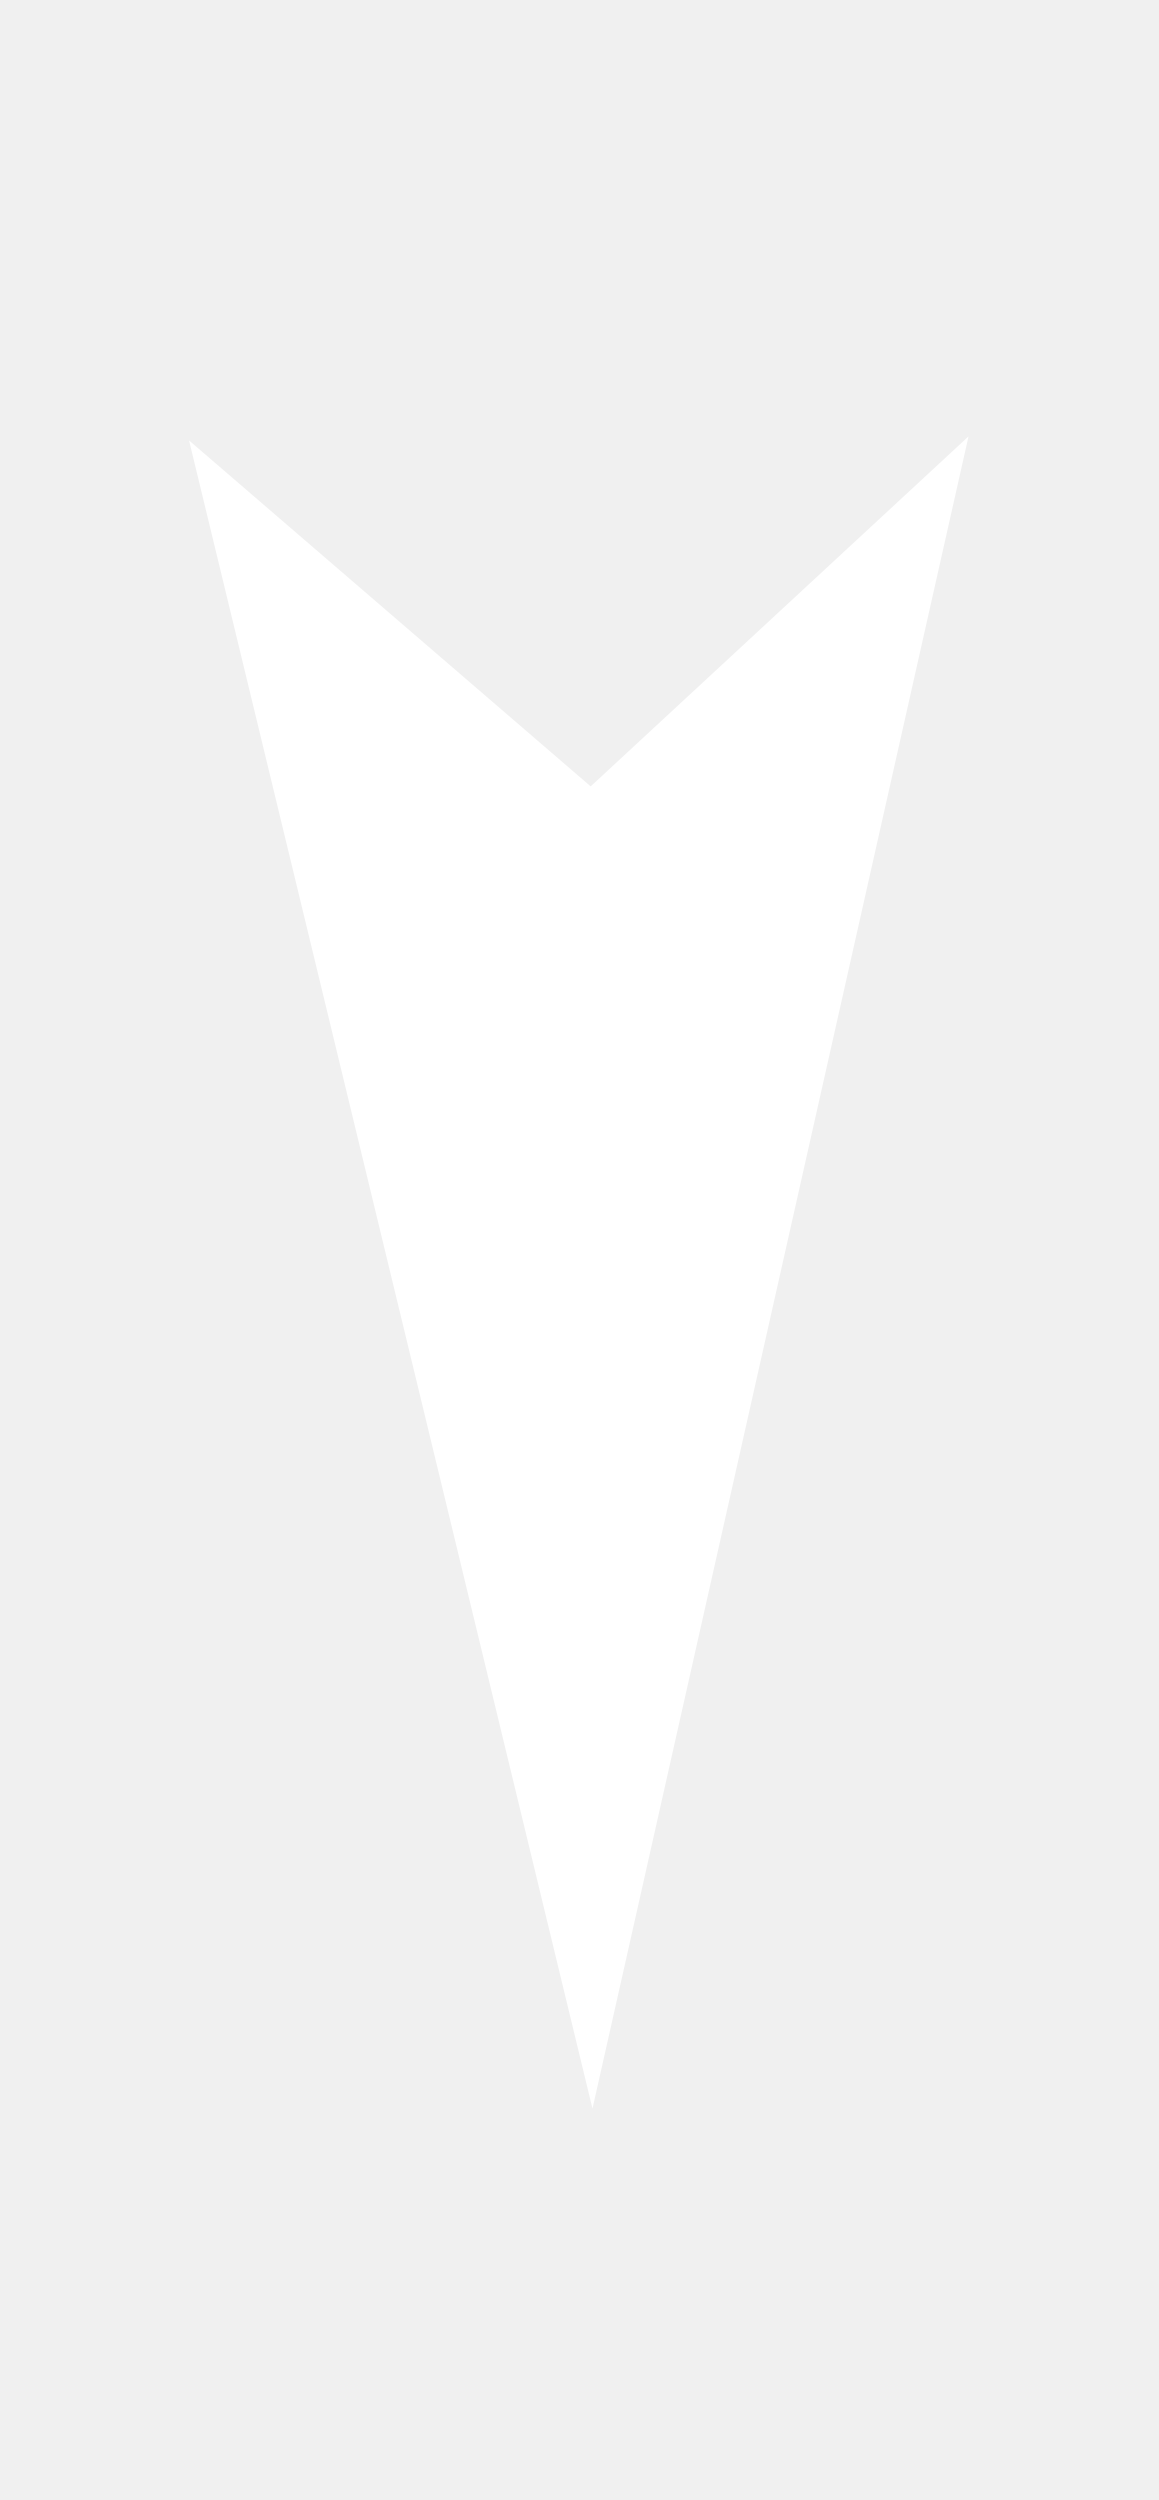
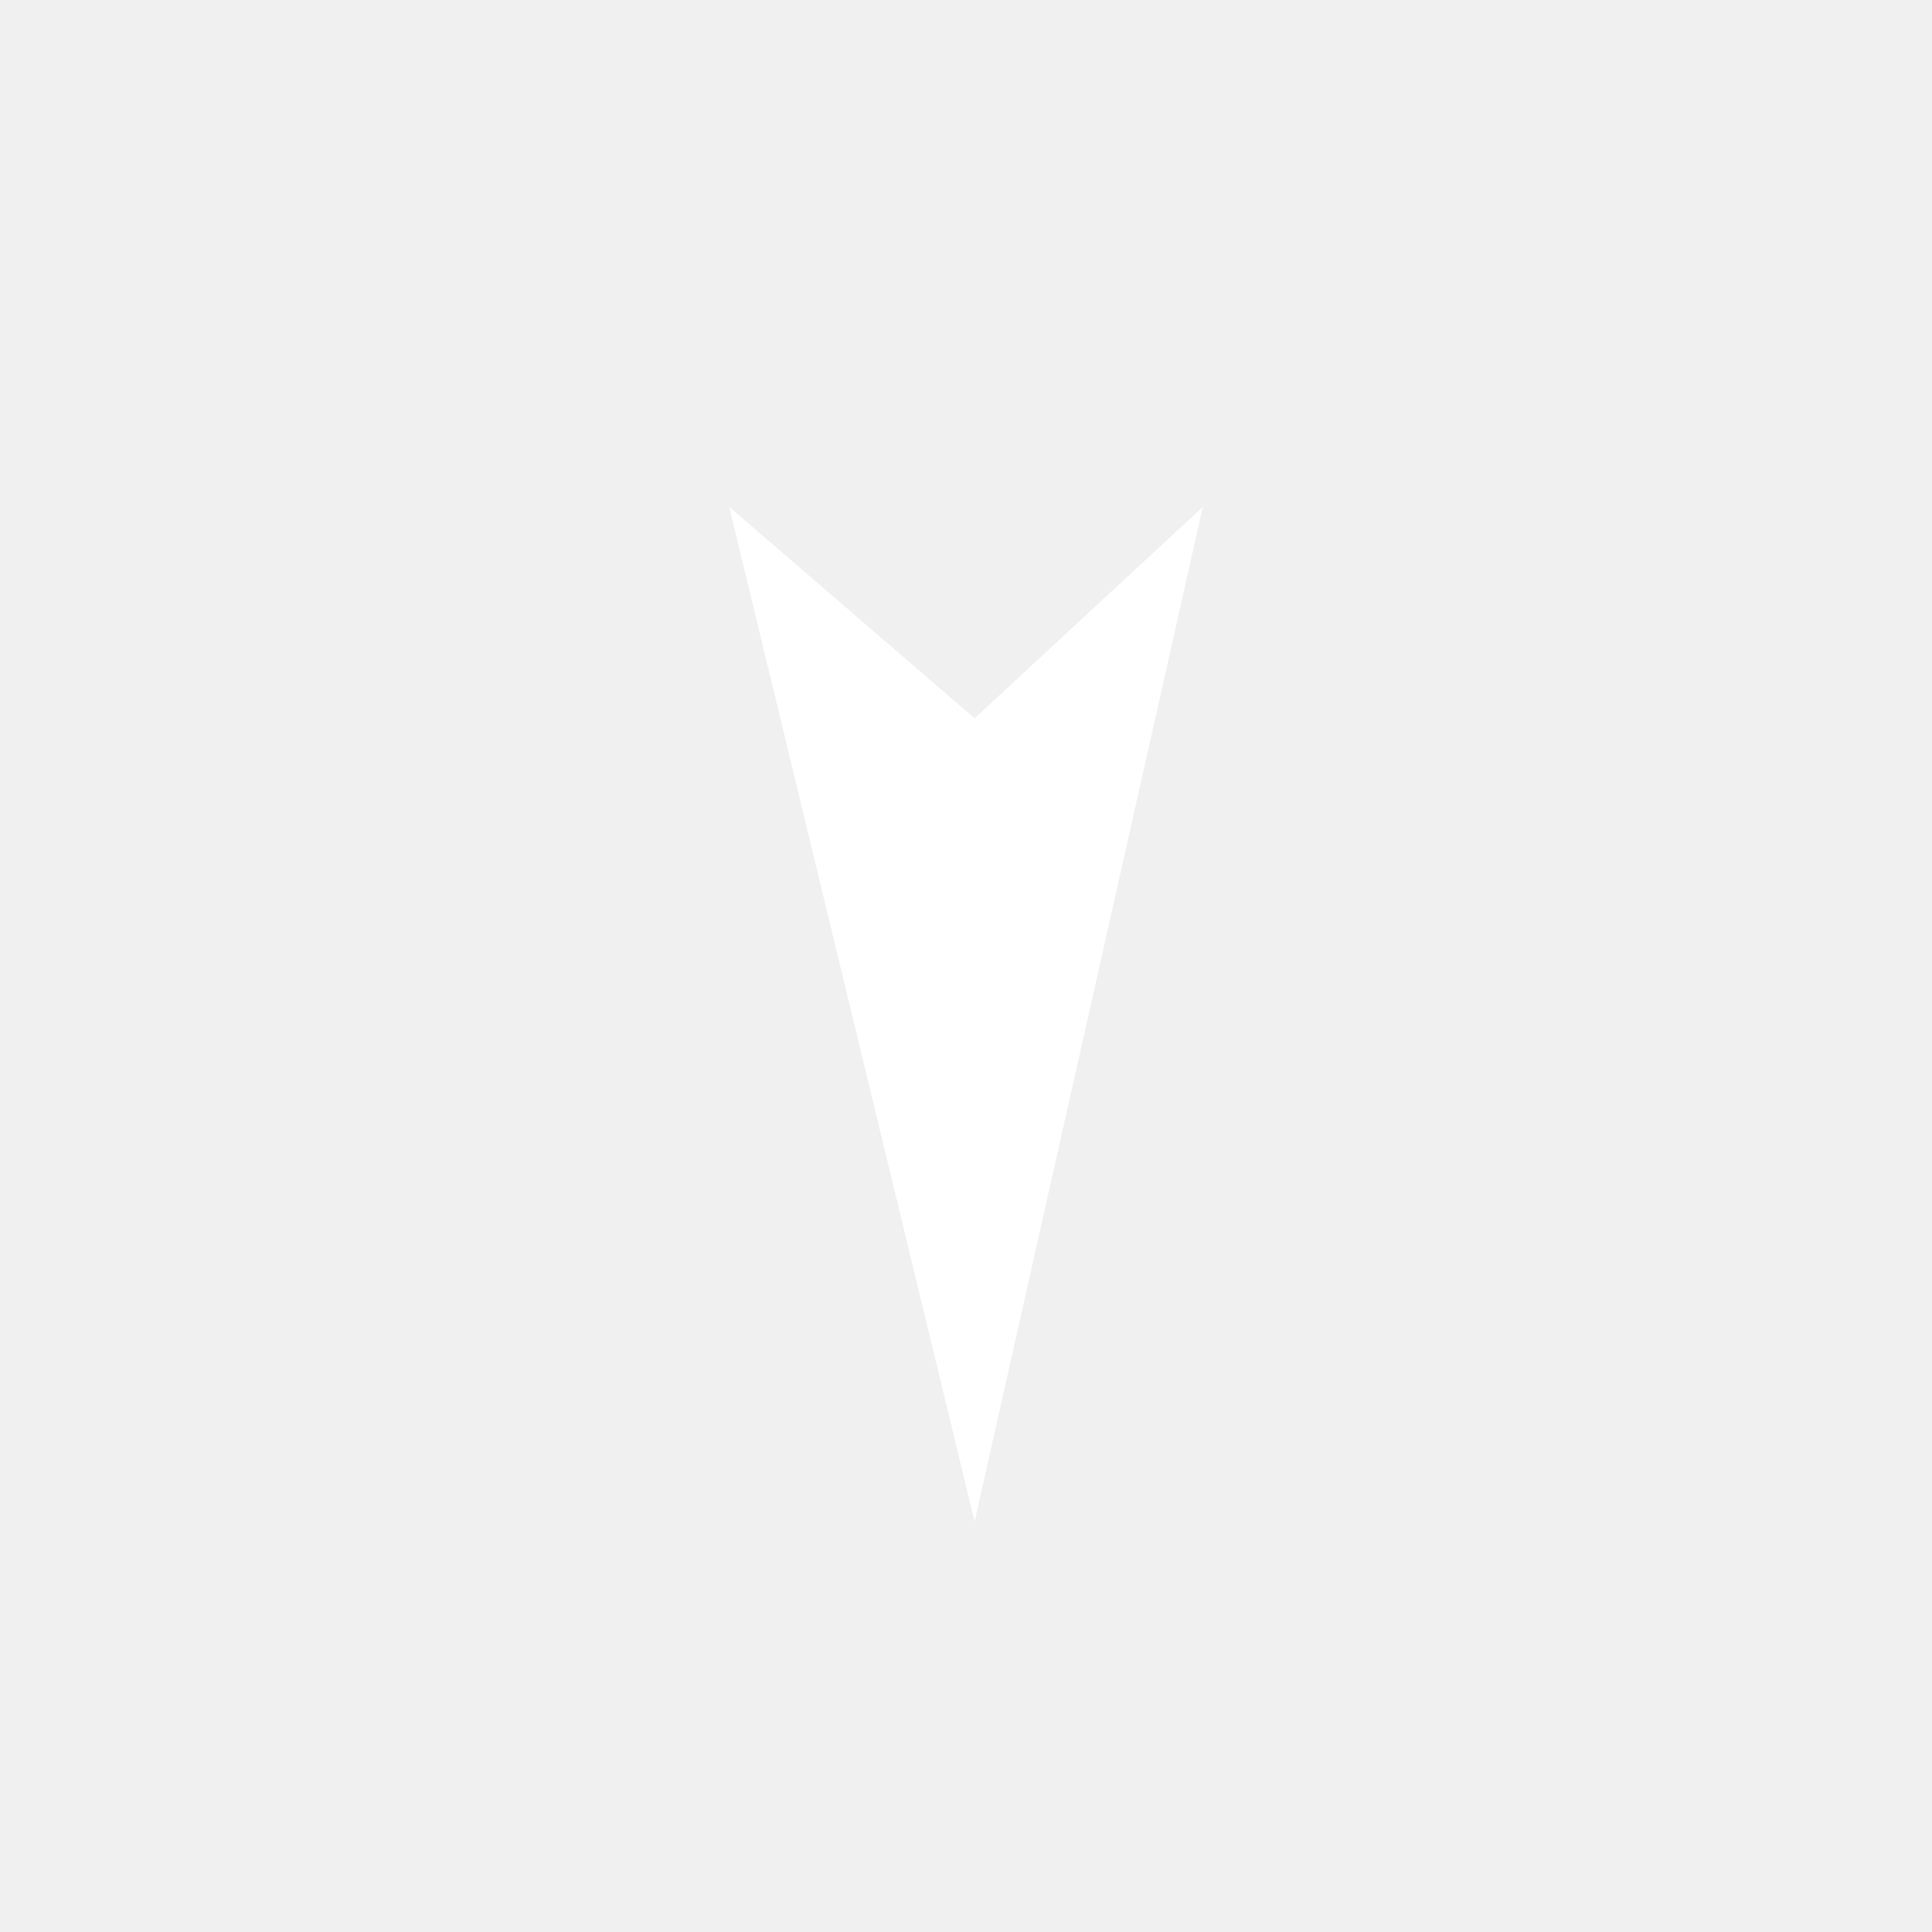
- <svg xmlns="http://www.w3.org/2000/svg" version="1.1" id="Layer_1" x="0px" y="0px" width="19px" height="41px" viewBox="11 -11 19 41" enable-background="new 11 -11 19 41" xml:space="preserve">
-   <polygon fill="#FFFFFF" stroke="#FFFFFF" stroke-miterlimit="10" points="20.699,2.567 26.043,-2.383 20.699,21.381 14.952,-2.383   " />
+ <svg xmlns="http://www.w3.org/2000/svg" version="1.1" id="Layer_1" x="0px" y="0px" width="60px" height="60px" viewBox="0 0 60 60" enable-background="new 0 0 60 60" xml:space="preserve">
+   <polygon fill="#FFFFFF" points="30.267,22.306 37.354,15.742 30.267,47.256 22.646,15.742 " />
</svg>
